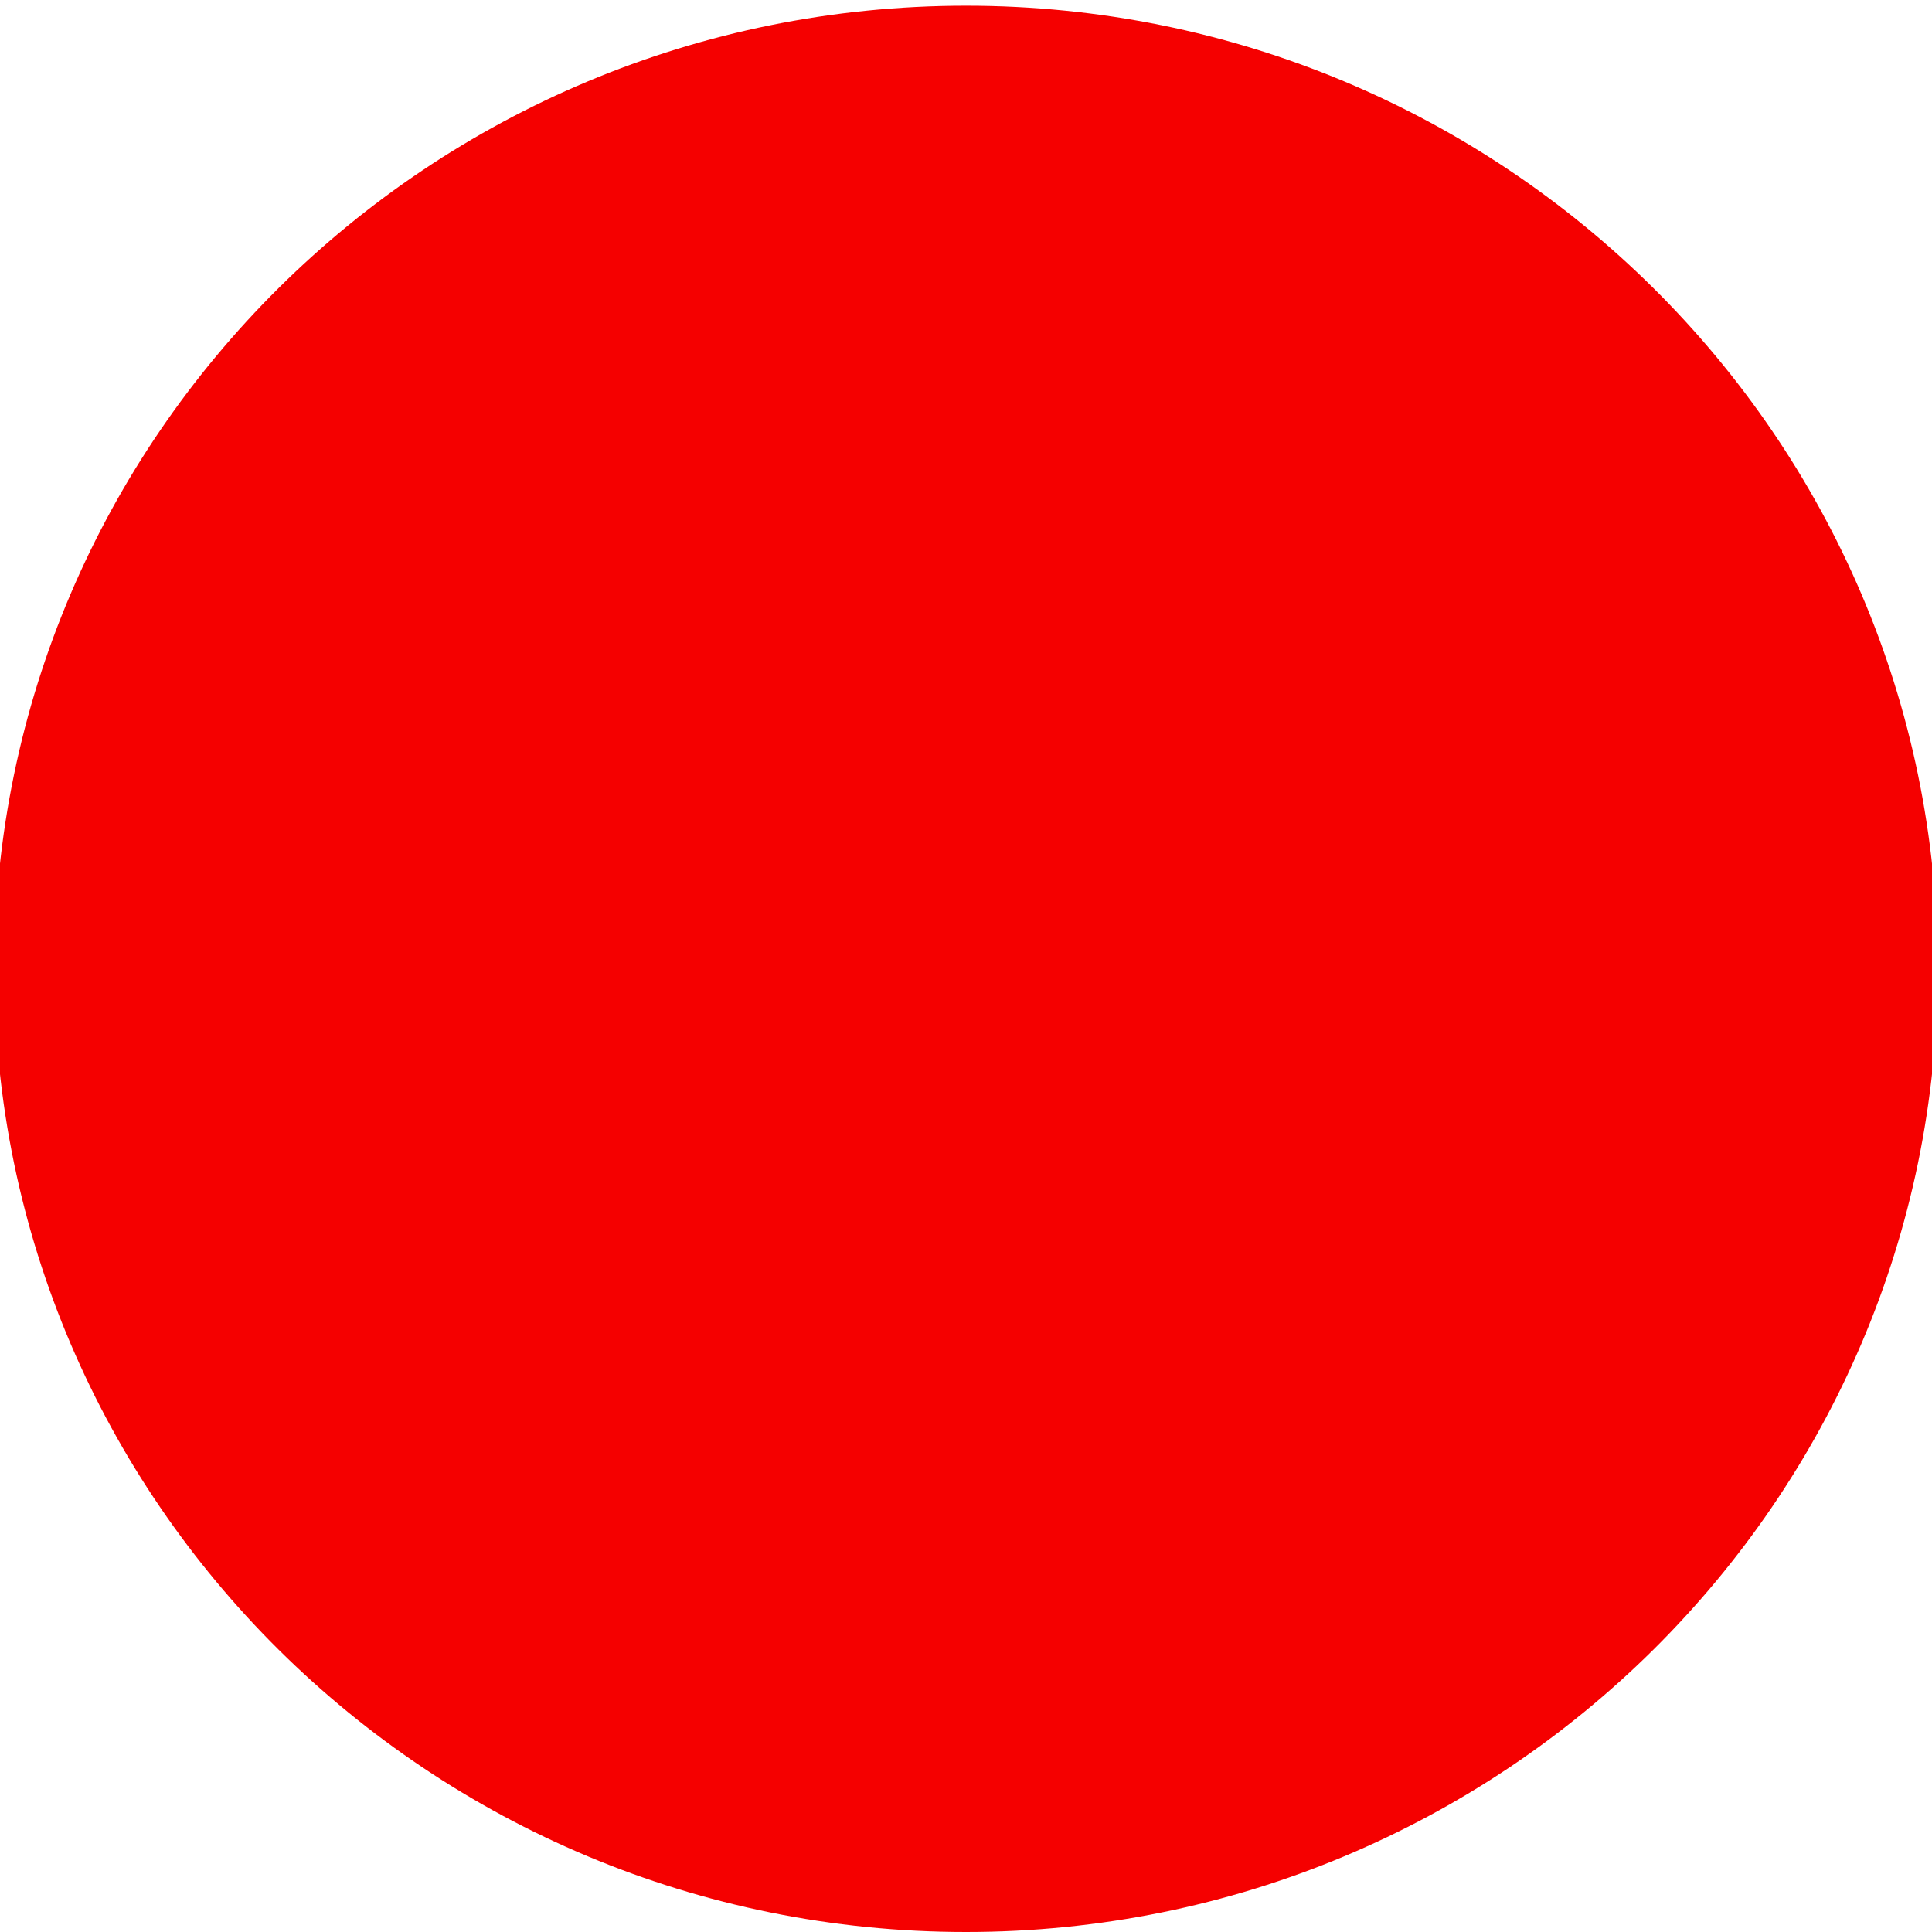
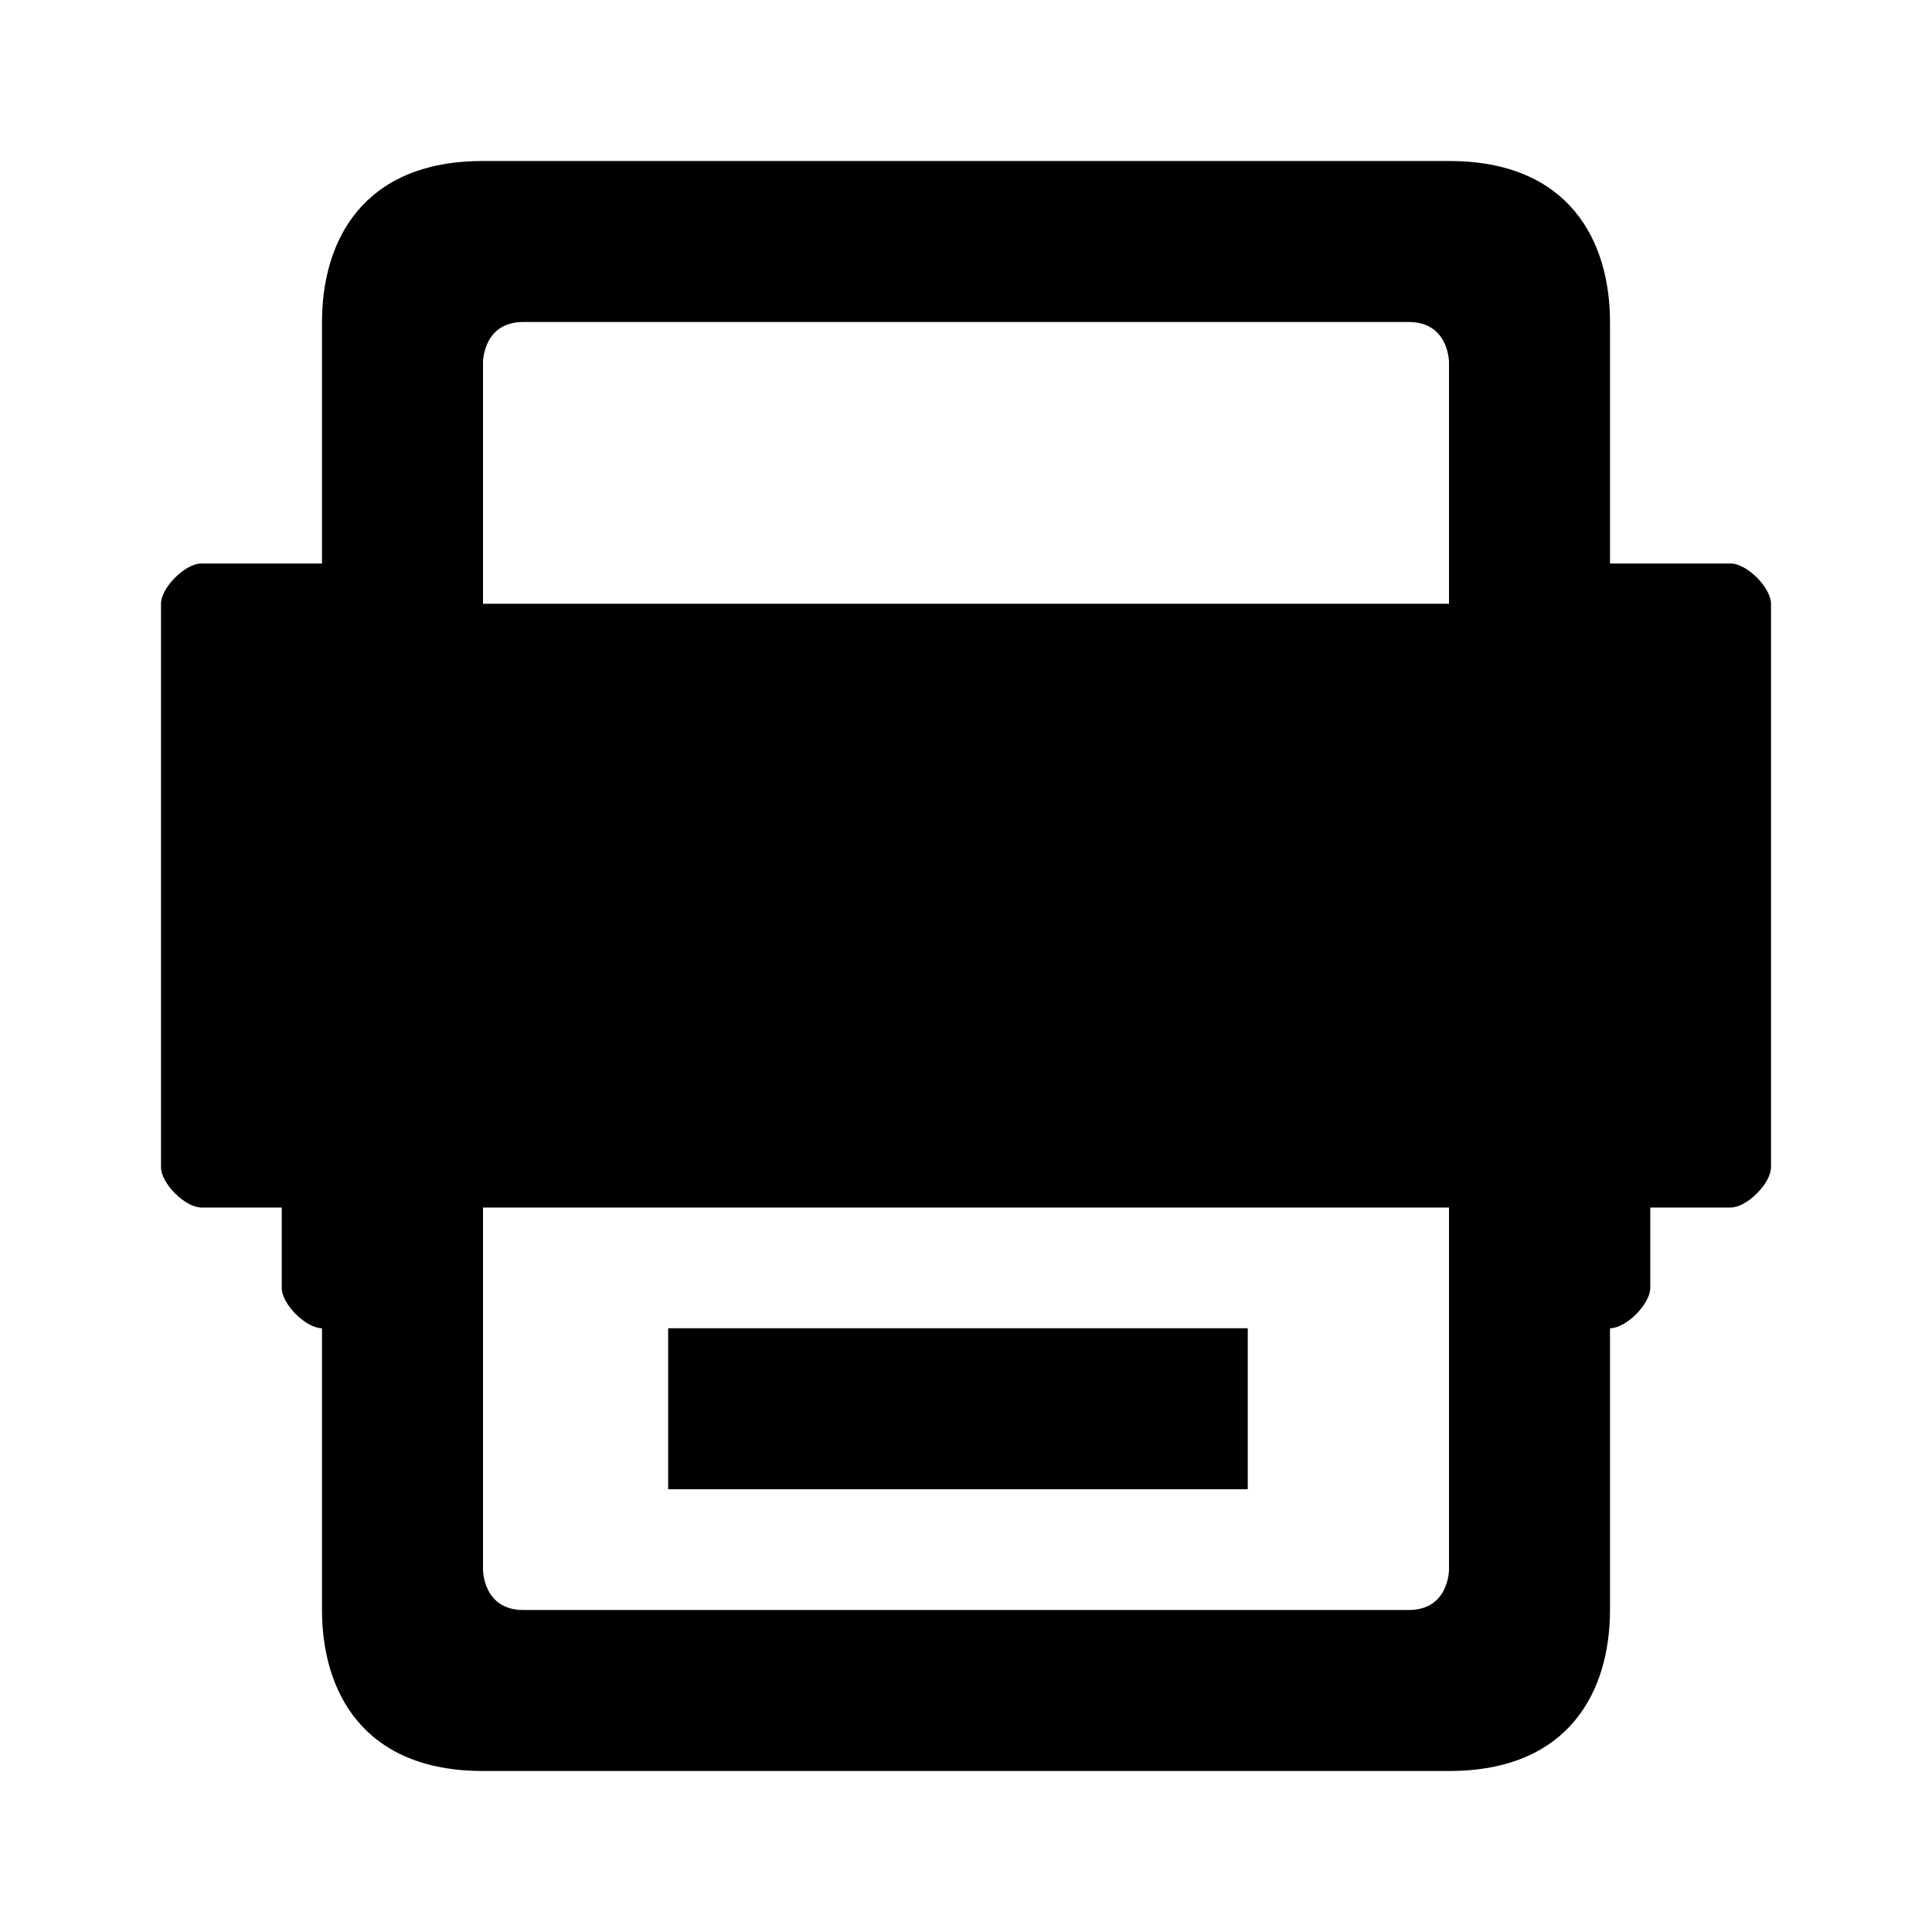
- <svg xmlns="http://www.w3.org/2000/svg" width="48px" height="48px" id="svg3304">
-   <defs id="defs3306" />
-   <g id="layer1">
-     <path style="fill:#f50000;fill-opacity:1;fill-rule:evenodd;stroke:none;stroke-width:1px;stroke-linecap:butt;stroke-linejoin:miter;stroke-opacity:1" id="path3312" d="M 48.143 24.071 A 24.143 23.929 0 1 1  -0.143,24.071 A 24.143 23.929 0 1 1  48.143 24.071 z" />
+ <svg xmlns="http://www.w3.org/2000/svg" width="48" height="48" viewBox="0 0 48 48" xml:space="preserve" id="svg2" version="1.0">
+   <defs id="defs29" />
+   <rect ry="0" rx="0" y="0" x="0" height="48" width="48" id="rect2393" style="fill: none; fill-opacity: 0.75; fill-rule: evenodd; stroke: none; stroke-width: 1px; stroke-linecap: butt; stroke-linejoin: miter; stroke-opacity: 1;" />
+   <g style="fill: rgb(255, 255, 255); fill-opacity: 1; stroke: rgb(255, 255, 255); stroke-width: 8; stroke-miterlimit: 4; stroke-dasharray: none; stroke-opacity: 1;" id="g2395" transform="translate(0, -6)">
+     <path id="path2397" d="M 40,49 C 40,49.4 39.435,50 39.059,50 L 8.941,50 C 8.565,50 8,49.4 8,49 L 8,37 C 8,36.6 8.471,36.3 8.847,36.3 L 38.871,36.3 C 39.247,36.3 40,36.6 40,37 L 40,49 z" style="fill: rgb(255, 255, 255); fill-opacity: 1; fill-rule: nonzero; stroke: rgb(255, 255, 255); stroke-width: 8; stroke-linejoin: round; stroke-miterlimit: 4; stroke-dasharray: none; stroke-opacity: 1;" />
+     <path id="path2399" d="M 44,35 C 44,35.4 43.4,36 43,36 L 5,36 C 4.6,36 4,35.4 4,35 L 4,21 C 4,20.6 4.6,20 5,20 L 43,20 C 43.4,20 44,20.6 44,21 L 44,35 z" style="fill: rgb(255, 255, 255); fill-opacity: 1; fill-rule: nonzero; stroke: rgb(255, 255, 255); stroke-width: 8; stroke-linejoin: round; stroke-miterlimit: 4; stroke-dasharray: none; stroke-opacity: 1;" />
+     <path id="path2401" d="M 12,10 C 9,10 8,12 8,14 L 8,26 L 40,26 L 40,14 C 40,12 39,10 36,10 L 12,10 z" style="fill: rgb(255, 255, 255); fill-opacity: 1; fill-rule: nonzero; stroke: rgb(255, 255, 255); stroke-width: 8; stroke-linejoin: round; stroke-miterlimit: 4; stroke-dasharray: none; stroke-opacity: 1;" />
  </g>
+   <g id="g2403" transform="translate(0, -10)">
+     <path style="fill: rgb(0, 0, 0); fill-rule: nonzero; stroke: none; stroke-width: 7.433; stroke-linejoin: round; stroke-miterlimit: 4;" d="M 41,42 C 41,42.4 40.4,43 40,43 L 8,43 C 7.6,43 7,42.4 7,42 L 7,40 C 7,39.6 7.5,39.3 7.9,39.3 L 39.8,39.3 C 40.2,39.3 41,39.6 41,40 L 41,42 z" id="path2405" />
+     <path style="fill: rgb(0, 0, 0); fill-rule: nonzero; stroke: none; stroke-width: 7.433; stroke-linejoin: round; stroke-miterlimit: 4;" d="M 44,39 C 44,39.4 43.4,40 43,40 L 5,40 C 4.6,40 4,39.4 4,39 L 4,25 C 4,24.6 4.6,24 5,24 L 43,24 C 43.4,24 44,24.6 44,25 L 44,39 z" id="path2407" />
+     <path style="fill: rgb(0, 0, 0); fill-rule: nonzero; stroke: none; stroke-width: 7.433; stroke-linejoin: round; stroke-miterlimit: 4;" d="M 12,14 C 9,14 8,16 8,18 L 8,36 L 40,36 L 40,18 C 40,16 39,14 36,14 L 12,14 z" id="path2409" />
+     <path id="path3187" d="M 12,54 C 9,54 8,52 8,50 L 8,32 L 40,32 L 40,50 C 40,52 39,54 36,54 L 12,54 z" style="fill: rgb(0, 0, 0); fill-rule: nonzero; stroke: none; stroke-width: 7.433; stroke-linejoin: round; stroke-miterlimit: 4;" />
+   </g>
+   <path id="path2411" d="M 36,15 L 12,15 L 12,9 C 12,9 12,8 13,8 L 35,8 C 36,8 36,9 36,9 L 36,15 z" style="fill: rgb(255, 255, 255); fill-rule: nonzero; stroke: none; stroke-width: 7.433; stroke-linejoin: round; stroke-miterlimit: 4;" />
+   <path style="fill: rgb(255, 255, 255); fill-rule: nonzero; stroke: none; stroke-width: 7.433; stroke-linejoin: round; stroke-miterlimit: 4;" d="M 36,30 L 12,30 L 12,39 C 12,39 12,40 13,40 L 35,40 C 36,40 36,39 36,39 L 36,30 z" id="path3189" />
+   <path id="path2413" d="M 16.6,35 L 31,35" style="fill: none; fill-rule: nonzero; stroke: rgb(0, 0, 0); stroke-width: 4; stroke-linejoin: miter; stroke-miterlimit: 4; stroke-dasharray: none;" />
</svg>
